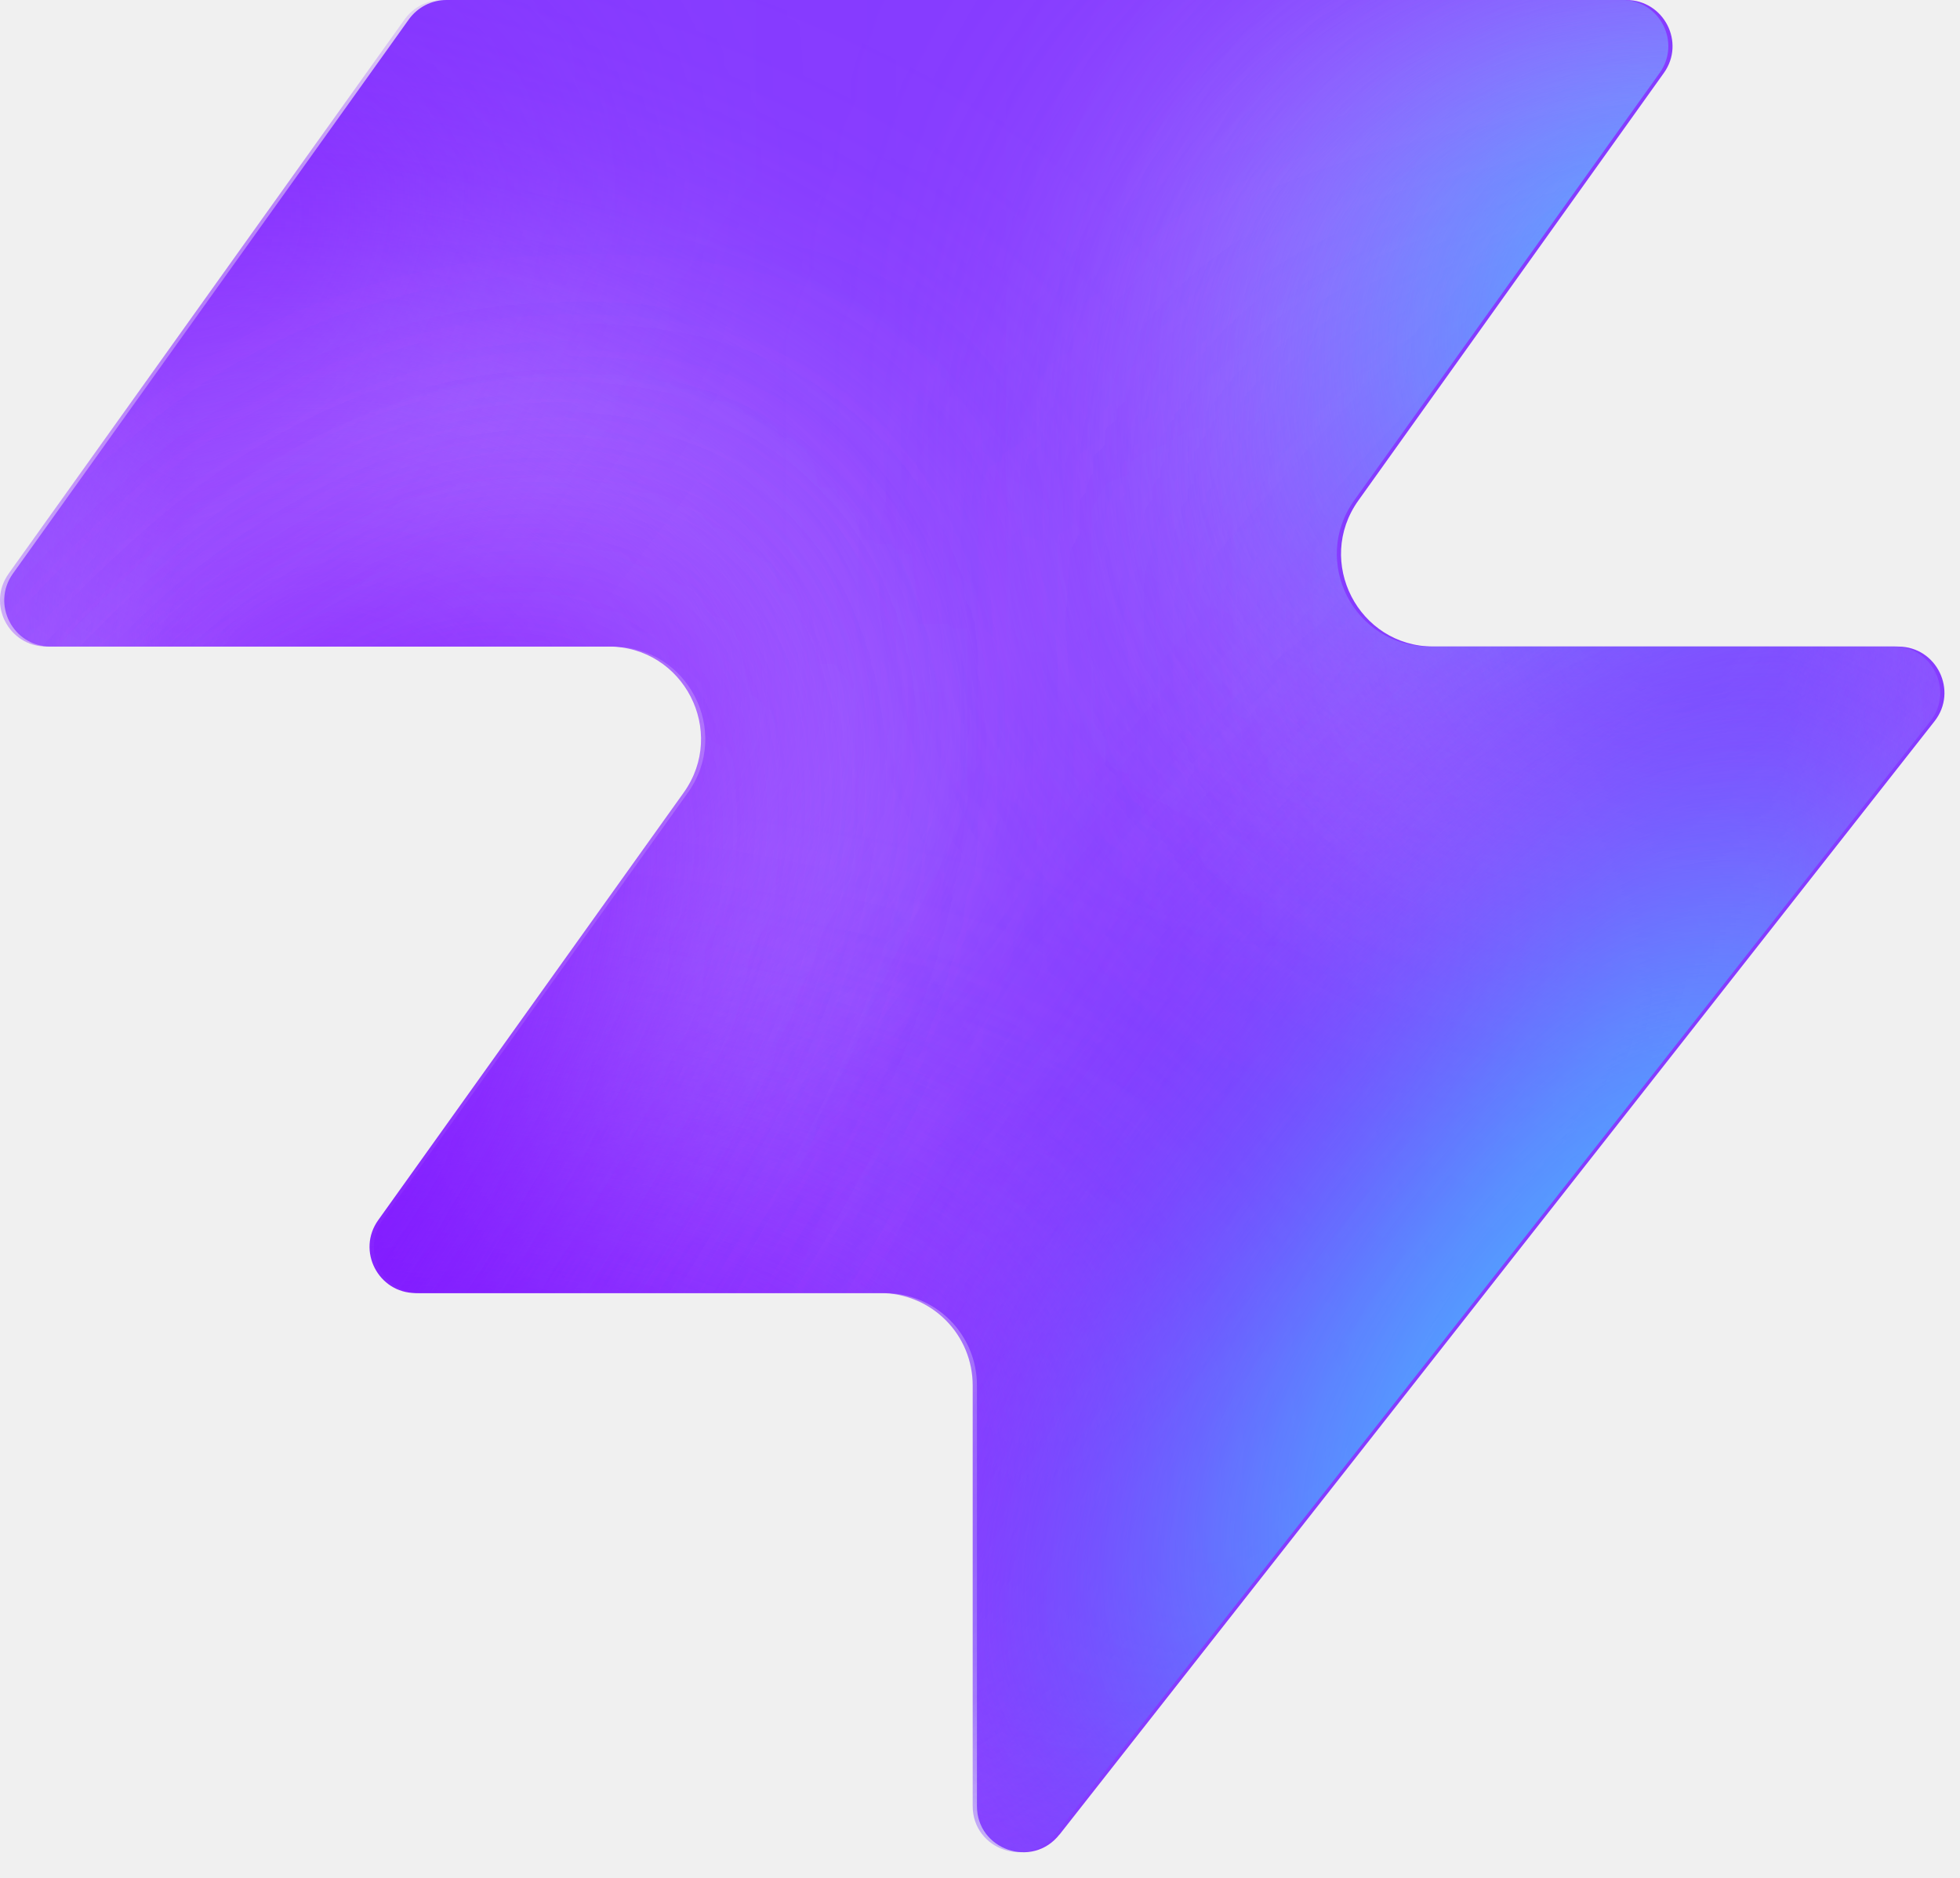
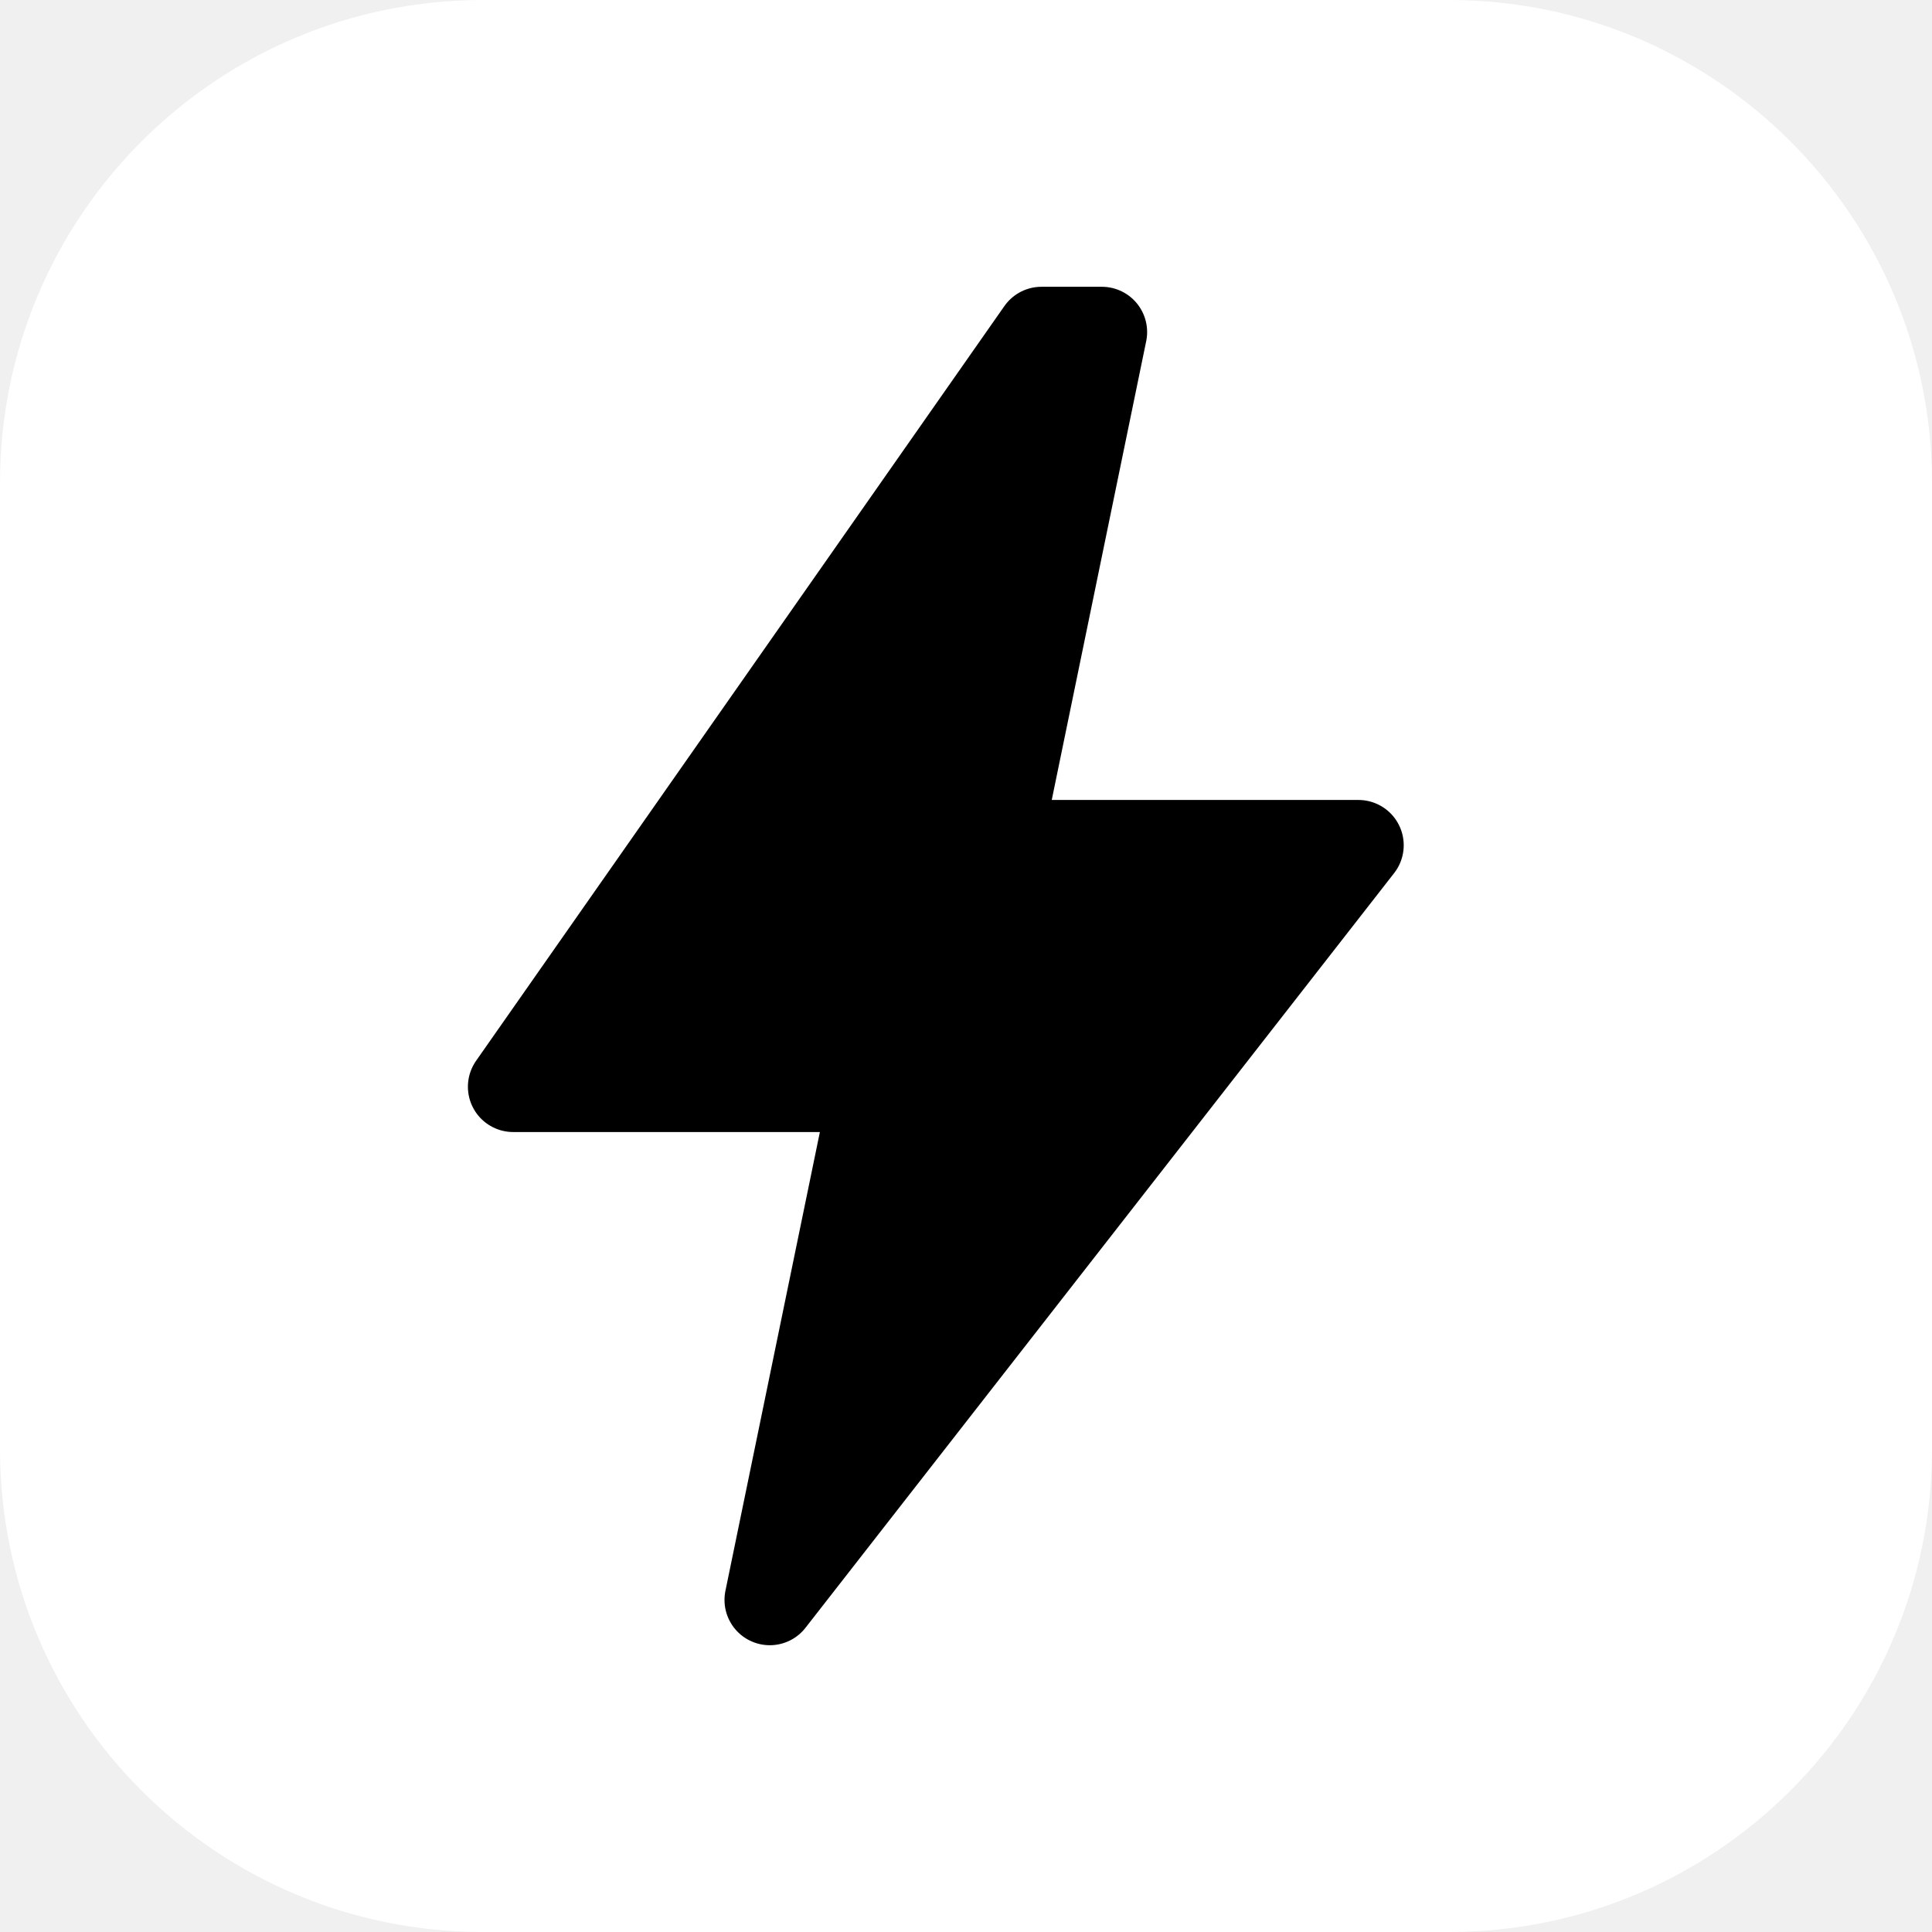
- <svg xmlns="http://www.w3.org/2000/svg" width="48" height="46" fill="none" viewBox="0 0 48 46">
-   <path fill="#863bff" d="M25.946 44.938c-.664.845-2.021.375-2.021-.698V33.937a2.26 2.26 0 0 0-2.262-2.262H10.287c-.92 0-1.456-1.04-.92-1.788l7.48-10.471c1.07-1.497 0-3.578-1.842-3.578H1.237c-.92 0-1.456-1.04-.92-1.788L10.013.474c.214-.297.556-.474.92-.474h28.894c.92 0 1.456 1.04.92 1.788l-7.48 10.471c-1.07 1.498 0 3.579 1.842 3.579h11.377c.943 0 1.473 1.088.89 1.83L25.947 44.94z" style="fill:#863bff;fill:color(display-p3 .525 .23 1);fill-opacity:1" />
-   <mask id="a" width="48" height="46" x="0" y="0" maskUnits="userSpaceOnUse" style="mask-type:alpha">
-     <path fill="#000" d="M25.842 44.938c-.664.844-2.021.375-2.021-.698V33.937a2.26 2.26 0 0 0-2.262-2.262H10.183c-.92 0-1.456-1.04-.92-1.788l7.48-10.471c1.07-1.498 0-3.579-1.842-3.579H1.133c-.92 0-1.456-1.04-.92-1.787L9.91.473c.214-.297.556-.474.92-.474h28.894c.92 0 1.456 1.04.92 1.788l-7.48 10.471c-1.07 1.498 0 3.578 1.842 3.578h11.377c.943 0 1.473 1.088.89 1.832L25.843 44.94z" style="fill:#000;fill-opacity:1" />
-   </mask>
-   <g mask="url(#a)">
-     <g filter="url(#b)">
-       <ellipse cx="5.508" cy="14.704" fill="#ede6ff" rx="5.508" ry="14.704" style="fill:#ede6ff;fill:color(display-p3 .927 .903 1);fill-opacity:1" transform="matrix(.00324 1 1 -.00324 -4.47 31.516)" />
-     </g>
-     <g filter="url(#c)">
-       <ellipse cx="10.399" cy="29.851" fill="#ede6ff" rx="10.399" ry="29.851" style="fill:#ede6ff;fill:color(display-p3 .927 .903 1);fill-opacity:1" transform="matrix(.00324 1 1 -.00324 -39.328 7.883)" />
-     </g>
-     <g filter="url(#d)">
-       <ellipse cx="5.508" cy="30.487" fill="#7e14ff" rx="5.508" ry="30.487" style="fill:#7e14ff;fill:color(display-p3 .492 .077 1);fill-opacity:1" transform="rotate(89.814 -25.913 -14.639)scale(1 -1)" />
-     </g>
-     <g filter="url(#e)">
-       <ellipse cx="5.508" cy="30.599" fill="#7e14ff" rx="5.508" ry="30.599" style="fill:#7e14ff;fill:color(display-p3 .492 .077 1);fill-opacity:1" transform="rotate(89.814 -32.644 -3.334)scale(1 -1)" />
-     </g>
-     <g filter="url(#f)">
-       <ellipse cx="5.508" cy="30.599" fill="#7e14ff" rx="5.508" ry="30.599" style="fill:#7e14ff;fill:color(display-p3 .492 .077 1);fill-opacity:1" transform="matrix(.00324 1 1 -.00324 -34.34 30.47)" />
-     </g>
-     <g filter="url(#g)">
-       <ellipse cx="14.072" cy="22.078" fill="#ede6ff" rx="14.072" ry="22.078" style="fill:#ede6ff;fill:color(display-p3 .927 .903 1);fill-opacity:1" transform="rotate(93.35 24.506 48.493)scale(-1 1)" />
-     </g>
-     <g filter="url(#h)">
-       <ellipse cx="3.47" cy="21.501" fill="#7e14ff" rx="3.47" ry="21.501" style="fill:#7e14ff;fill:color(display-p3 .492 .077 1);fill-opacity:1" transform="rotate(89.009 28.708 47.59)scale(-1 1)" />
-     </g>
-     <g filter="url(#i)">
-       <ellipse cx="3.47" cy="21.501" fill="#7e14ff" rx="3.47" ry="21.501" style="fill:#7e14ff;fill:color(display-p3 .492 .077 1);fill-opacity:1" transform="rotate(89.009 28.708 47.59)scale(-1 1)" />
-     </g>
-     <g filter="url(#j)">
-       <ellipse cx=".387" cy="8.972" fill="#7e14ff" rx="4.407" ry="29.108" style="fill:#7e14ff;fill:color(display-p3 .492 .077 1);fill-opacity:1" transform="rotate(39.51 .387 8.972)" />
-     </g>
-     <g filter="url(#k)">
-       <ellipse cx="47.523" cy="-6.092" fill="#7e14ff" rx="4.407" ry="29.108" style="fill:#7e14ff;fill:color(display-p3 .492 .077 1);fill-opacity:1" transform="rotate(37.892 47.523 -6.092)" />
-     </g>
-     <g filter="url(#l)">
-       <ellipse cx="41.412" cy="6.333" fill="#47bfff" rx="5.971" ry="9.665" style="fill:#47bfff;fill:color(display-p3 .28 .748 1);fill-opacity:1" transform="rotate(37.892 41.412 6.333)" />
-     </g>
-     <g filter="url(#m)">
-       <ellipse cx="-1.879" cy="38.332" fill="#7e14ff" rx="4.407" ry="29.108" style="fill:#7e14ff;fill:color(display-p3 .492 .077 1);fill-opacity:1" transform="rotate(37.892 -1.88 38.332)" />
-     </g>
-     <g filter="url(#n)">
-       <ellipse cx="-1.879" cy="38.332" fill="#7e14ff" rx="4.407" ry="29.108" style="fill:#7e14ff;fill:color(display-p3 .492 .077 1);fill-opacity:1" transform="rotate(37.892 -1.88 38.332)" />
-     </g>
-     <g filter="url(#o)">
-       <ellipse cx="35.651" cy="29.907" fill="#7e14ff" rx="4.407" ry="29.108" style="fill:#7e14ff;fill:color(display-p3 .492 .077 1);fill-opacity:1" transform="rotate(37.892 35.651 29.907)" />
-     </g>
-     <g filter="url(#p)">
-       <ellipse cx="38.418" cy="32.4" fill="#47bfff" rx="5.971" ry="15.297" style="fill:#47bfff;fill:color(display-p3 .28 .748 1);fill-opacity:1" transform="rotate(37.892 38.418 32.4)" />
-     </g>
-   </g>
-   <defs>
-     <filter id="b" width="60.045" height="41.654" x="-19.77" y="16.149" color-interpolation-filters="sRGB" filterUnits="userSpaceOnUse">
-       <feFlood flood-opacity="0" result="BackgroundImageFix" />
-       <feBlend in="SourceGraphic" in2="BackgroundImageFix" result="shape" />
-       <feGaussianBlur result="effect1_foregroundBlur_2002_17158" stdDeviation="7.659" />
-     </filter>
-     <filter id="c" width="90.34" height="51.437" x="-54.613" y="-7.533" color-interpolation-filters="sRGB" filterUnits="userSpaceOnUse">
-       <feFlood flood-opacity="0" result="BackgroundImageFix" />
-       <feBlend in="SourceGraphic" in2="BackgroundImageFix" result="shape" />
-       <feGaussianBlur result="effect1_foregroundBlur_2002_17158" stdDeviation="7.659" />
-     </filter>
-     <filter id="d" width="79.355" height="29.4" x="-49.64" y="2.03" color-interpolation-filters="sRGB" filterUnits="userSpaceOnUse">
-       <feFlood flood-opacity="0" result="BackgroundImageFix" />
-       <feBlend in="SourceGraphic" in2="BackgroundImageFix" result="shape" />
-       <feGaussianBlur result="effect1_foregroundBlur_2002_17158" stdDeviation="4.596" />
-     </filter>
-     <filter id="e" width="79.579" height="29.4" x="-45.045" y="20.029" color-interpolation-filters="sRGB" filterUnits="userSpaceOnUse">
-       <feFlood flood-opacity="0" result="BackgroundImageFix" />
-       <feBlend in="SourceGraphic" in2="BackgroundImageFix" result="shape" />
-       <feGaussianBlur result="effect1_foregroundBlur_2002_17158" stdDeviation="4.596" />
-     </filter>
-     <filter id="f" width="79.579" height="29.4" x="-43.513" y="21.178" color-interpolation-filters="sRGB" filterUnits="userSpaceOnUse">
-       <feFlood flood-opacity="0" result="BackgroundImageFix" />
-       <feBlend in="SourceGraphic" in2="BackgroundImageFix" result="shape" />
-       <feGaussianBlur result="effect1_foregroundBlur_2002_17158" stdDeviation="4.596" />
-     </filter>
-     <filter id="g" width="74.749" height="58.852" x="15.756" y="-17.901" color-interpolation-filters="sRGB" filterUnits="userSpaceOnUse">
-       <feFlood flood-opacity="0" result="BackgroundImageFix" />
-       <feBlend in="SourceGraphic" in2="BackgroundImageFix" result="shape" />
-       <feGaussianBlur result="effect1_foregroundBlur_2002_17158" stdDeviation="7.659" />
-     </filter>
-     <filter id="h" width="61.377" height="25.362" x="23.548" y="2.284" color-interpolation-filters="sRGB" filterUnits="userSpaceOnUse">
-       <feFlood flood-opacity="0" result="BackgroundImageFix" />
-       <feBlend in="SourceGraphic" in2="BackgroundImageFix" result="shape" />
-       <feGaussianBlur result="effect1_foregroundBlur_2002_17158" stdDeviation="4.596" />
-     </filter>
-     <filter id="i" width="61.377" height="25.362" x="23.548" y="2.284" color-interpolation-filters="sRGB" filterUnits="userSpaceOnUse">
-       <feFlood flood-opacity="0" result="BackgroundImageFix" />
-       <feBlend in="SourceGraphic" in2="BackgroundImageFix" result="shape" />
-       <feGaussianBlur result="effect1_foregroundBlur_2002_17158" stdDeviation="4.596" />
-     </filter>
-     <filter id="j" width="56.045" height="63.649" x="-27.636" y="-22.853" color-interpolation-filters="sRGB" filterUnits="userSpaceOnUse">
-       <feFlood flood-opacity="0" result="BackgroundImageFix" />
-       <feBlend in="SourceGraphic" in2="BackgroundImageFix" result="shape" />
-       <feGaussianBlur result="effect1_foregroundBlur_2002_17158" stdDeviation="4.596" />
-     </filter>
-     <filter id="k" width="54.814" height="64.646" x="20.116" y="-38.415" color-interpolation-filters="sRGB" filterUnits="userSpaceOnUse">
-       <feFlood flood-opacity="0" result="BackgroundImageFix" />
-       <feBlend in="SourceGraphic" in2="BackgroundImageFix" result="shape" />
-       <feGaussianBlur result="effect1_foregroundBlur_2002_17158" stdDeviation="4.596" />
-     </filter>
-     <filter id="l" width="33.541" height="35.313" x="24.641" y="-11.323" color-interpolation-filters="sRGB" filterUnits="userSpaceOnUse">
-       <feFlood flood-opacity="0" result="BackgroundImageFix" />
-       <feBlend in="SourceGraphic" in2="BackgroundImageFix" result="shape" />
-       <feGaussianBlur result="effect1_foregroundBlur_2002_17158" stdDeviation="4.596" />
-     </filter>
-     <filter id="m" width="54.814" height="64.646" x="-29.286" y="6.009" color-interpolation-filters="sRGB" filterUnits="userSpaceOnUse">
-       <feFlood flood-opacity="0" result="BackgroundImageFix" />
-       <feBlend in="SourceGraphic" in2="BackgroundImageFix" result="shape" />
-       <feGaussianBlur result="effect1_foregroundBlur_2002_17158" stdDeviation="4.596" />
-     </filter>
-     <filter id="n" width="54.814" height="64.646" x="-29.286" y="6.009" color-interpolation-filters="sRGB" filterUnits="userSpaceOnUse">
-       <feFlood flood-opacity="0" result="BackgroundImageFix" />
-       <feBlend in="SourceGraphic" in2="BackgroundImageFix" result="shape" />
-       <feGaussianBlur result="effect1_foregroundBlur_2002_17158" stdDeviation="4.596" />
-     </filter>
-     <filter id="o" width="54.814" height="64.646" x="8.244" y="-2.416" color-interpolation-filters="sRGB" filterUnits="userSpaceOnUse">
-       <feFlood flood-opacity="0" result="BackgroundImageFix" />
-       <feBlend in="SourceGraphic" in2="BackgroundImageFix" result="shape" />
-       <feGaussianBlur result="effect1_foregroundBlur_2002_17158" stdDeviation="4.596" />
-     </filter>
-     <filter id="p" width="39.409" height="43.623" x="18.713" y="10.588" color-interpolation-filters="sRGB" filterUnits="userSpaceOnUse">
-       <feFlood flood-opacity="0" result="BackgroundImageFix" />
-       <feBlend in="SourceGraphic" in2="BackgroundImageFix" result="shape" />
-       <feGaussianBlur result="effect1_foregroundBlur_2002_17158" stdDeviation="4.596" />
-     </filter>
-   </defs>
+ <svg xmlns="http://www.w3.org/2000/svg" width="32" height="32" viewBox="0 0 32 32">
+   <rect width="32" height="32" rx="8" fill="#ffffff" />
+   <path d="M17.25 5.5L8.5 18h6l-1.75 8.5L22.5 14h-6l1.75-8.5z" fill="#000000" stroke="#000000" stroke-width="1.5" stroke-linejoin="round" stroke-linecap="round" />
</svg>
